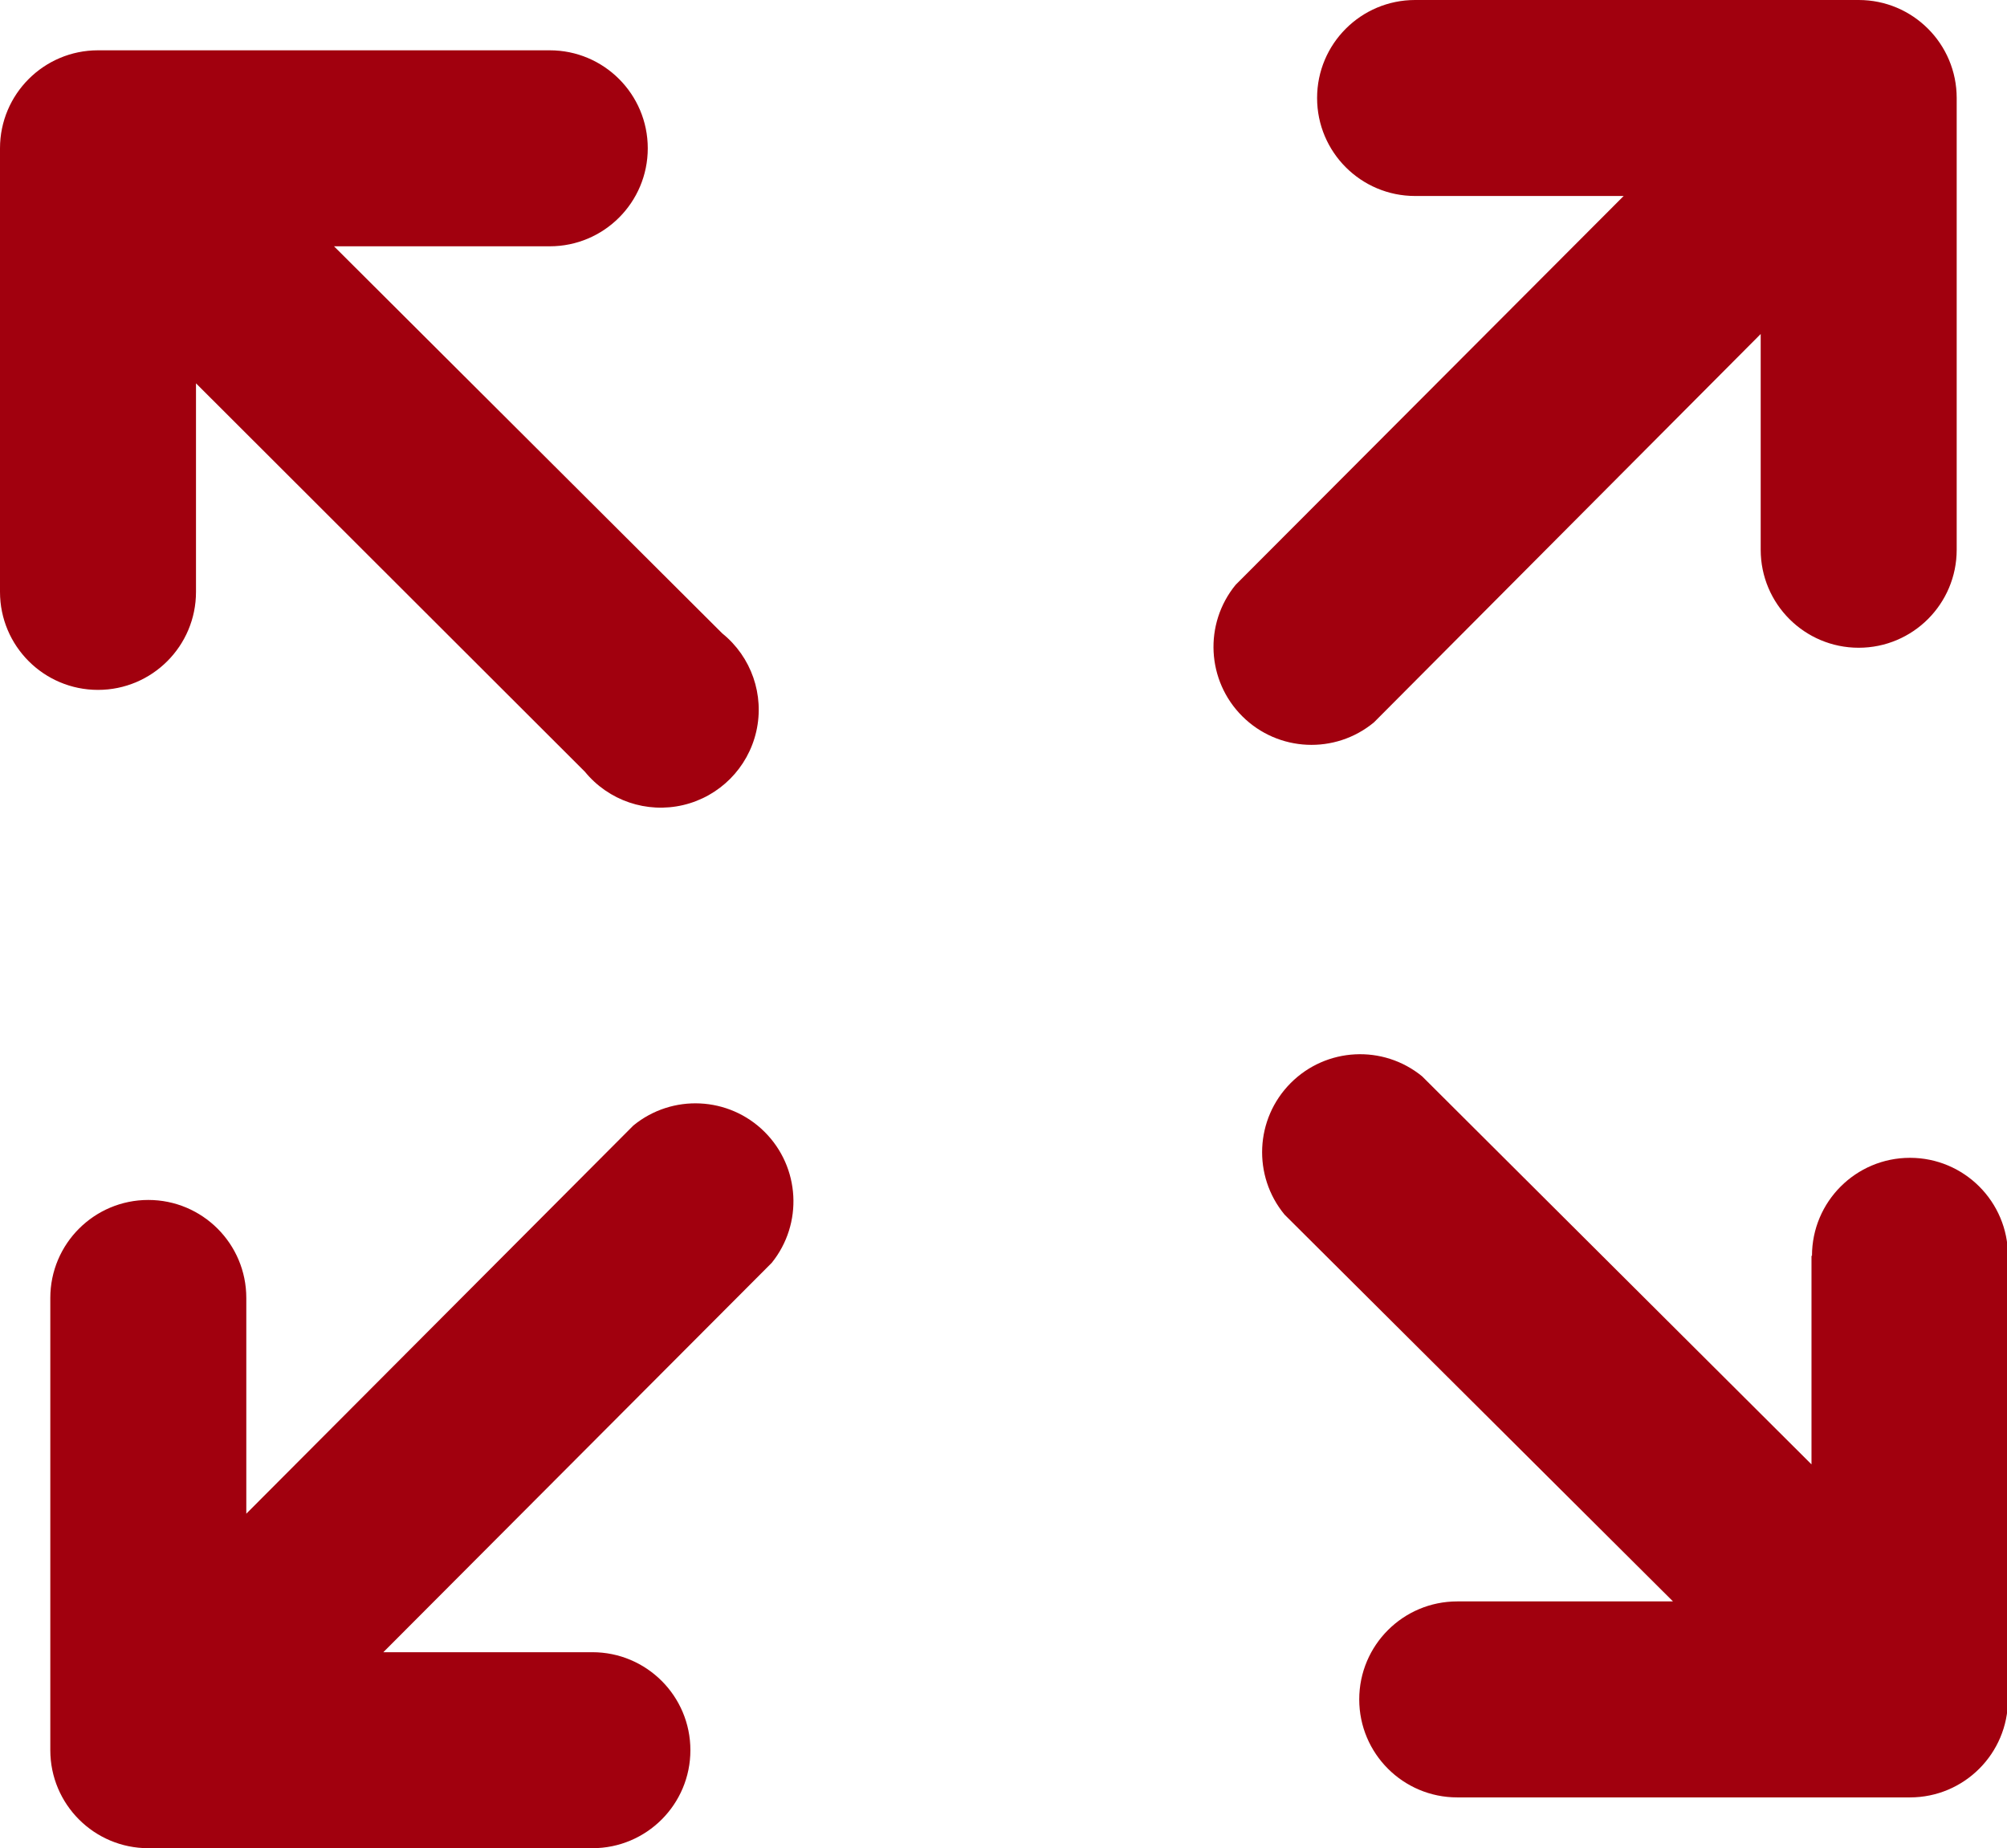
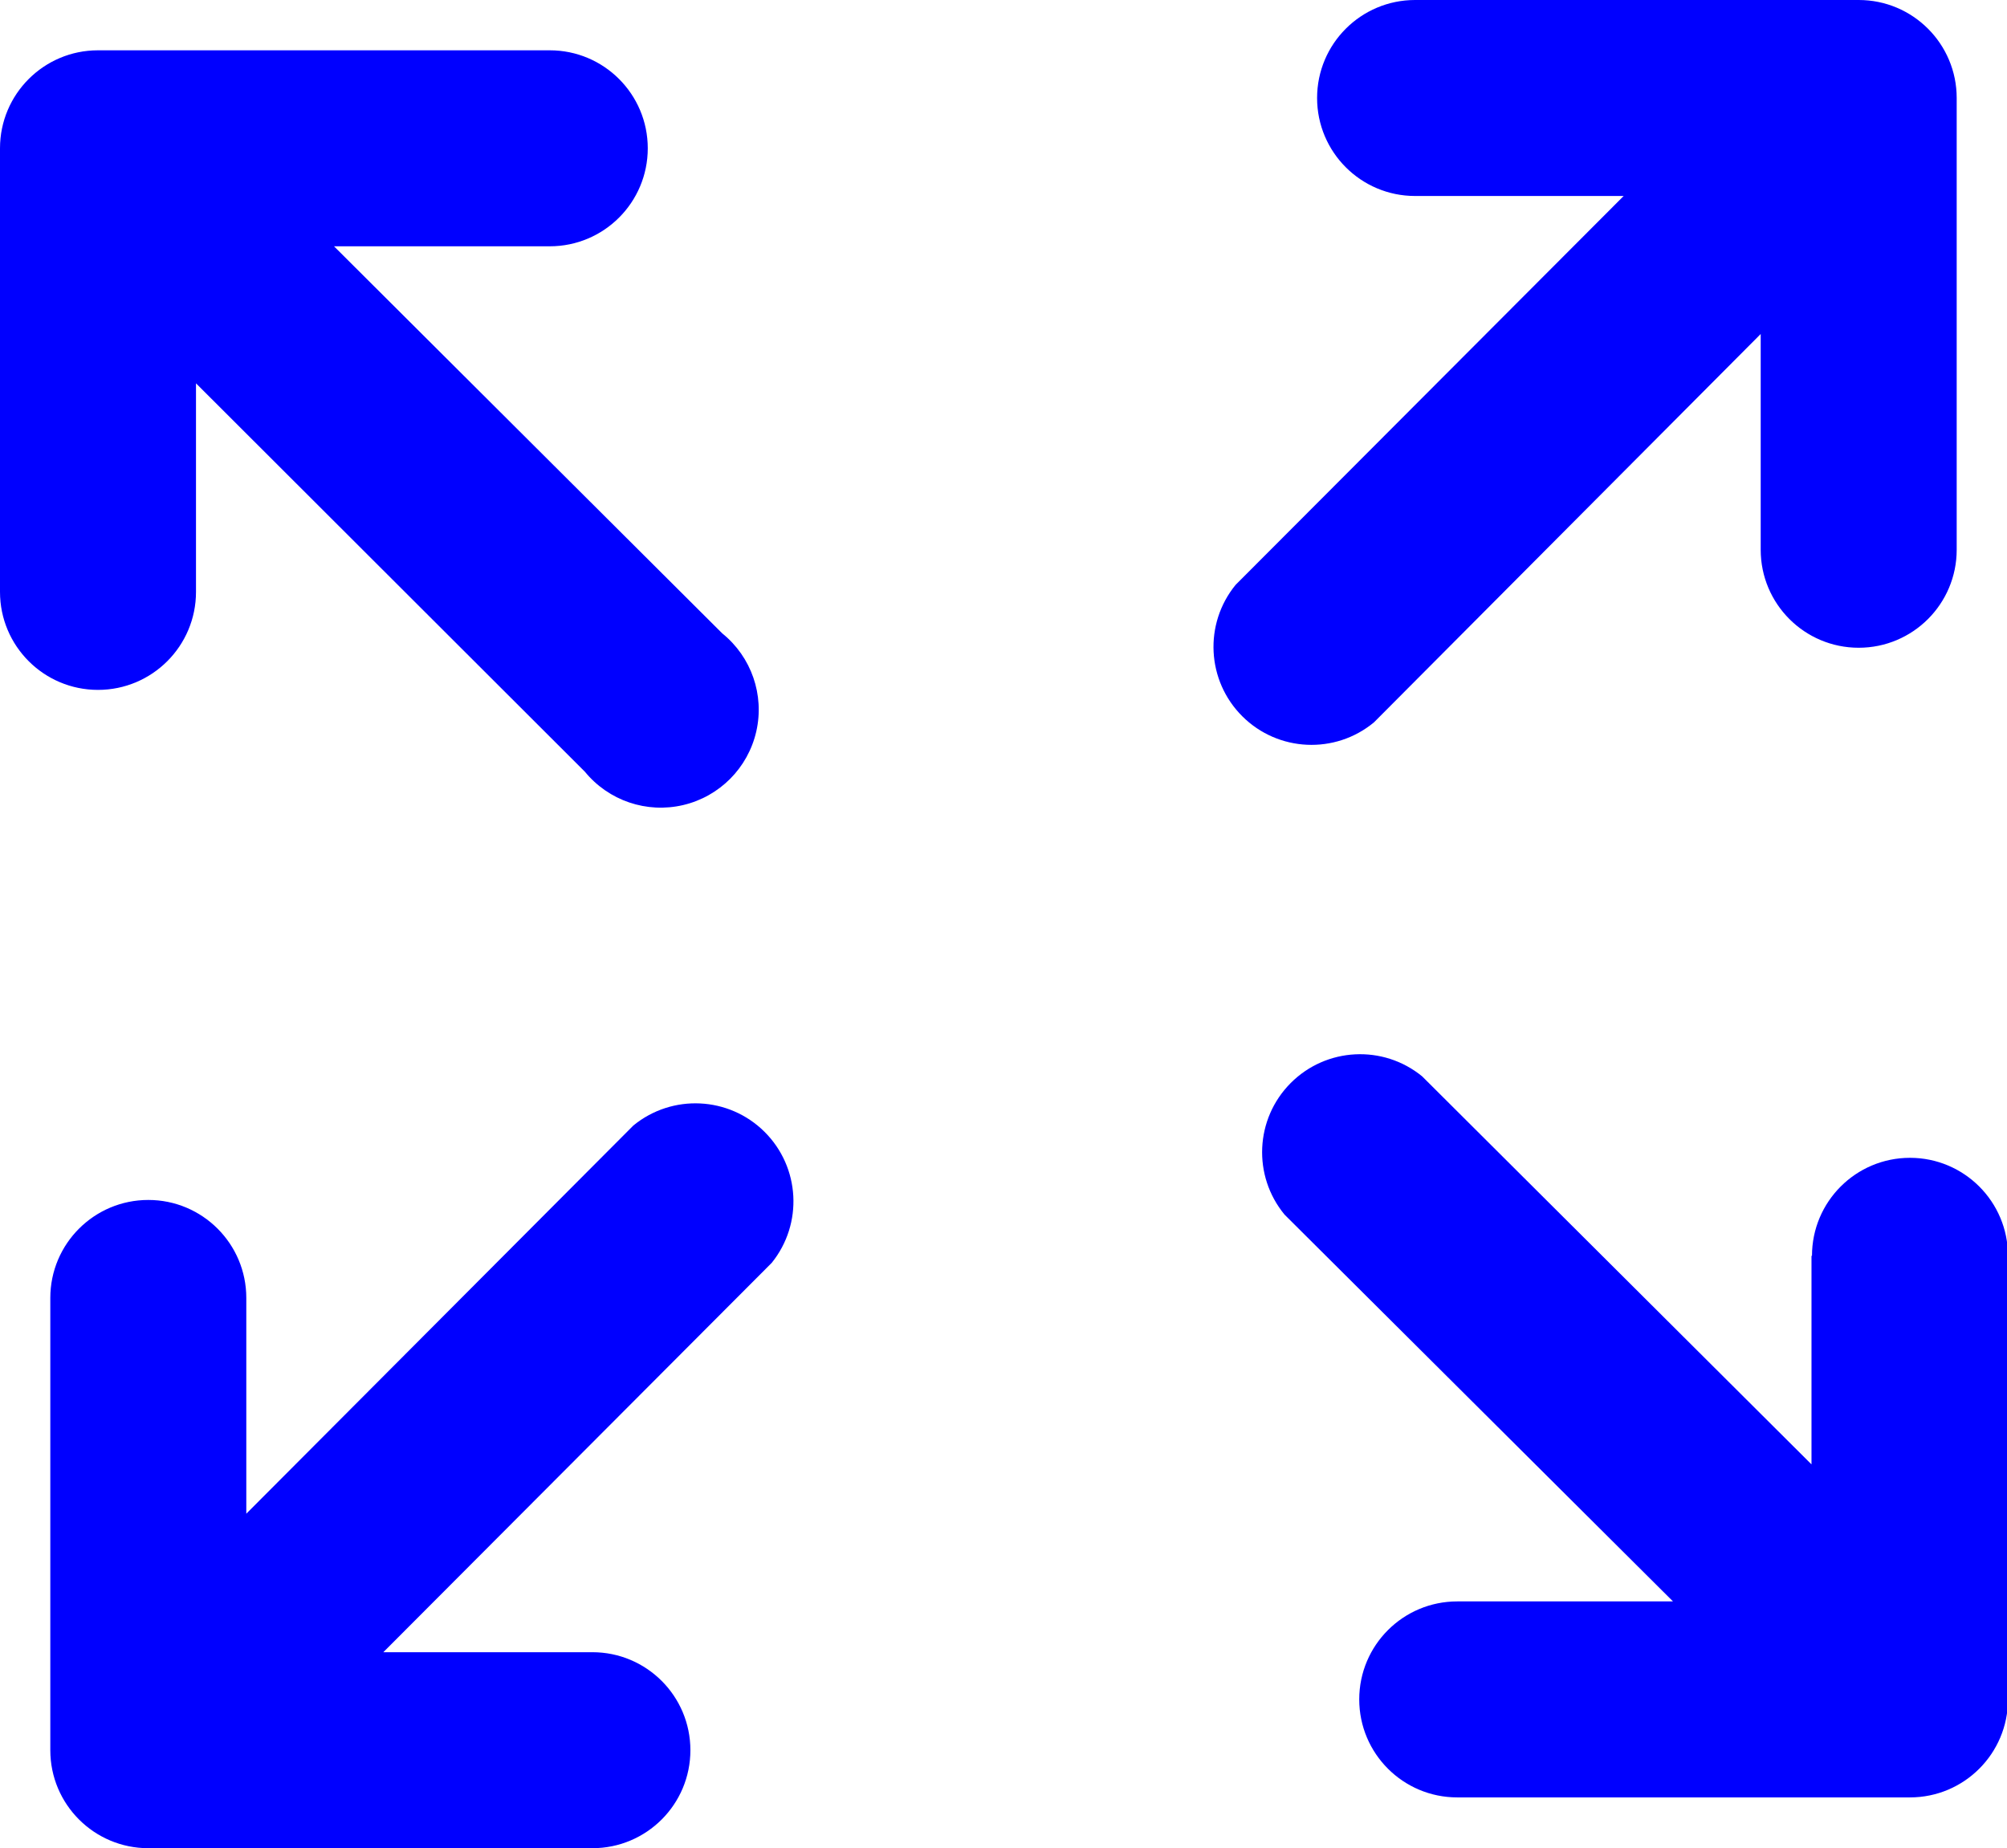
<svg xmlns="http://www.w3.org/2000/svg" id="Layer_1" data-name="Layer 1" viewBox="0 0 122.88 113.13">
-   <path fill="#A1000E" d="M86.64,12a6,6,0,1,1,0-12H113.8a6,6,0,0,1,6,6V33.66a6,6,0,1,1-12,0V20.45L84.12,44.23a6,6,0,0,1-8.47-8.42L99.41,12ZM12,36.24a6,6,0,1,1-12,0V9.08a6,6,0,0,1,6-6H33.66a6,6,0,1,1,0,12H20.45l23.77,23.7a6,6,0,1,1-8.41,8.47L12,23.47V36.24Zm24.27,64.92a6,6,0,0,1,0,12H9.08a6,6,0,0,1-6-6V79.47a6,6,0,1,1,12,0V92.68l23.7-23.77a6,6,0,0,1,8.47,8.41L23.47,101.16Zm74.67-24.27a6,6,0,0,1,12,0v27.16a6,6,0,0,1-6,6H89.22a6,6,0,1,1,0-12h13.21L78.65,74.37a6,6,0,0,1,8.42-8.47l23.84,23.76V76.89Z" />
+   <path fill="blue" d="M86.64,12a6,6,0,1,1,0-12H113.8a6,6,0,0,1,6,6V33.66a6,6,0,1,1-12,0V20.45L84.12,44.23a6,6,0,0,1-8.47-8.42L99.41,12ZM12,36.24a6,6,0,1,1-12,0V9.08a6,6,0,0,1,6-6H33.66a6,6,0,1,1,0,12H20.45l23.77,23.7a6,6,0,1,1-8.41,8.47L12,23.47V36.24Zm24.27,64.92a6,6,0,0,1,0,12H9.08a6,6,0,0,1-6-6V79.47a6,6,0,1,1,12,0V92.68l23.7-23.77a6,6,0,0,1,8.47,8.41L23.47,101.16Zm74.67-24.27a6,6,0,0,1,12,0v27.16a6,6,0,0,1-6,6H89.22a6,6,0,1,1,0-12h13.21L78.65,74.37a6,6,0,0,1,8.42-8.47l23.84,23.76V76.89Z" />
</svg>
